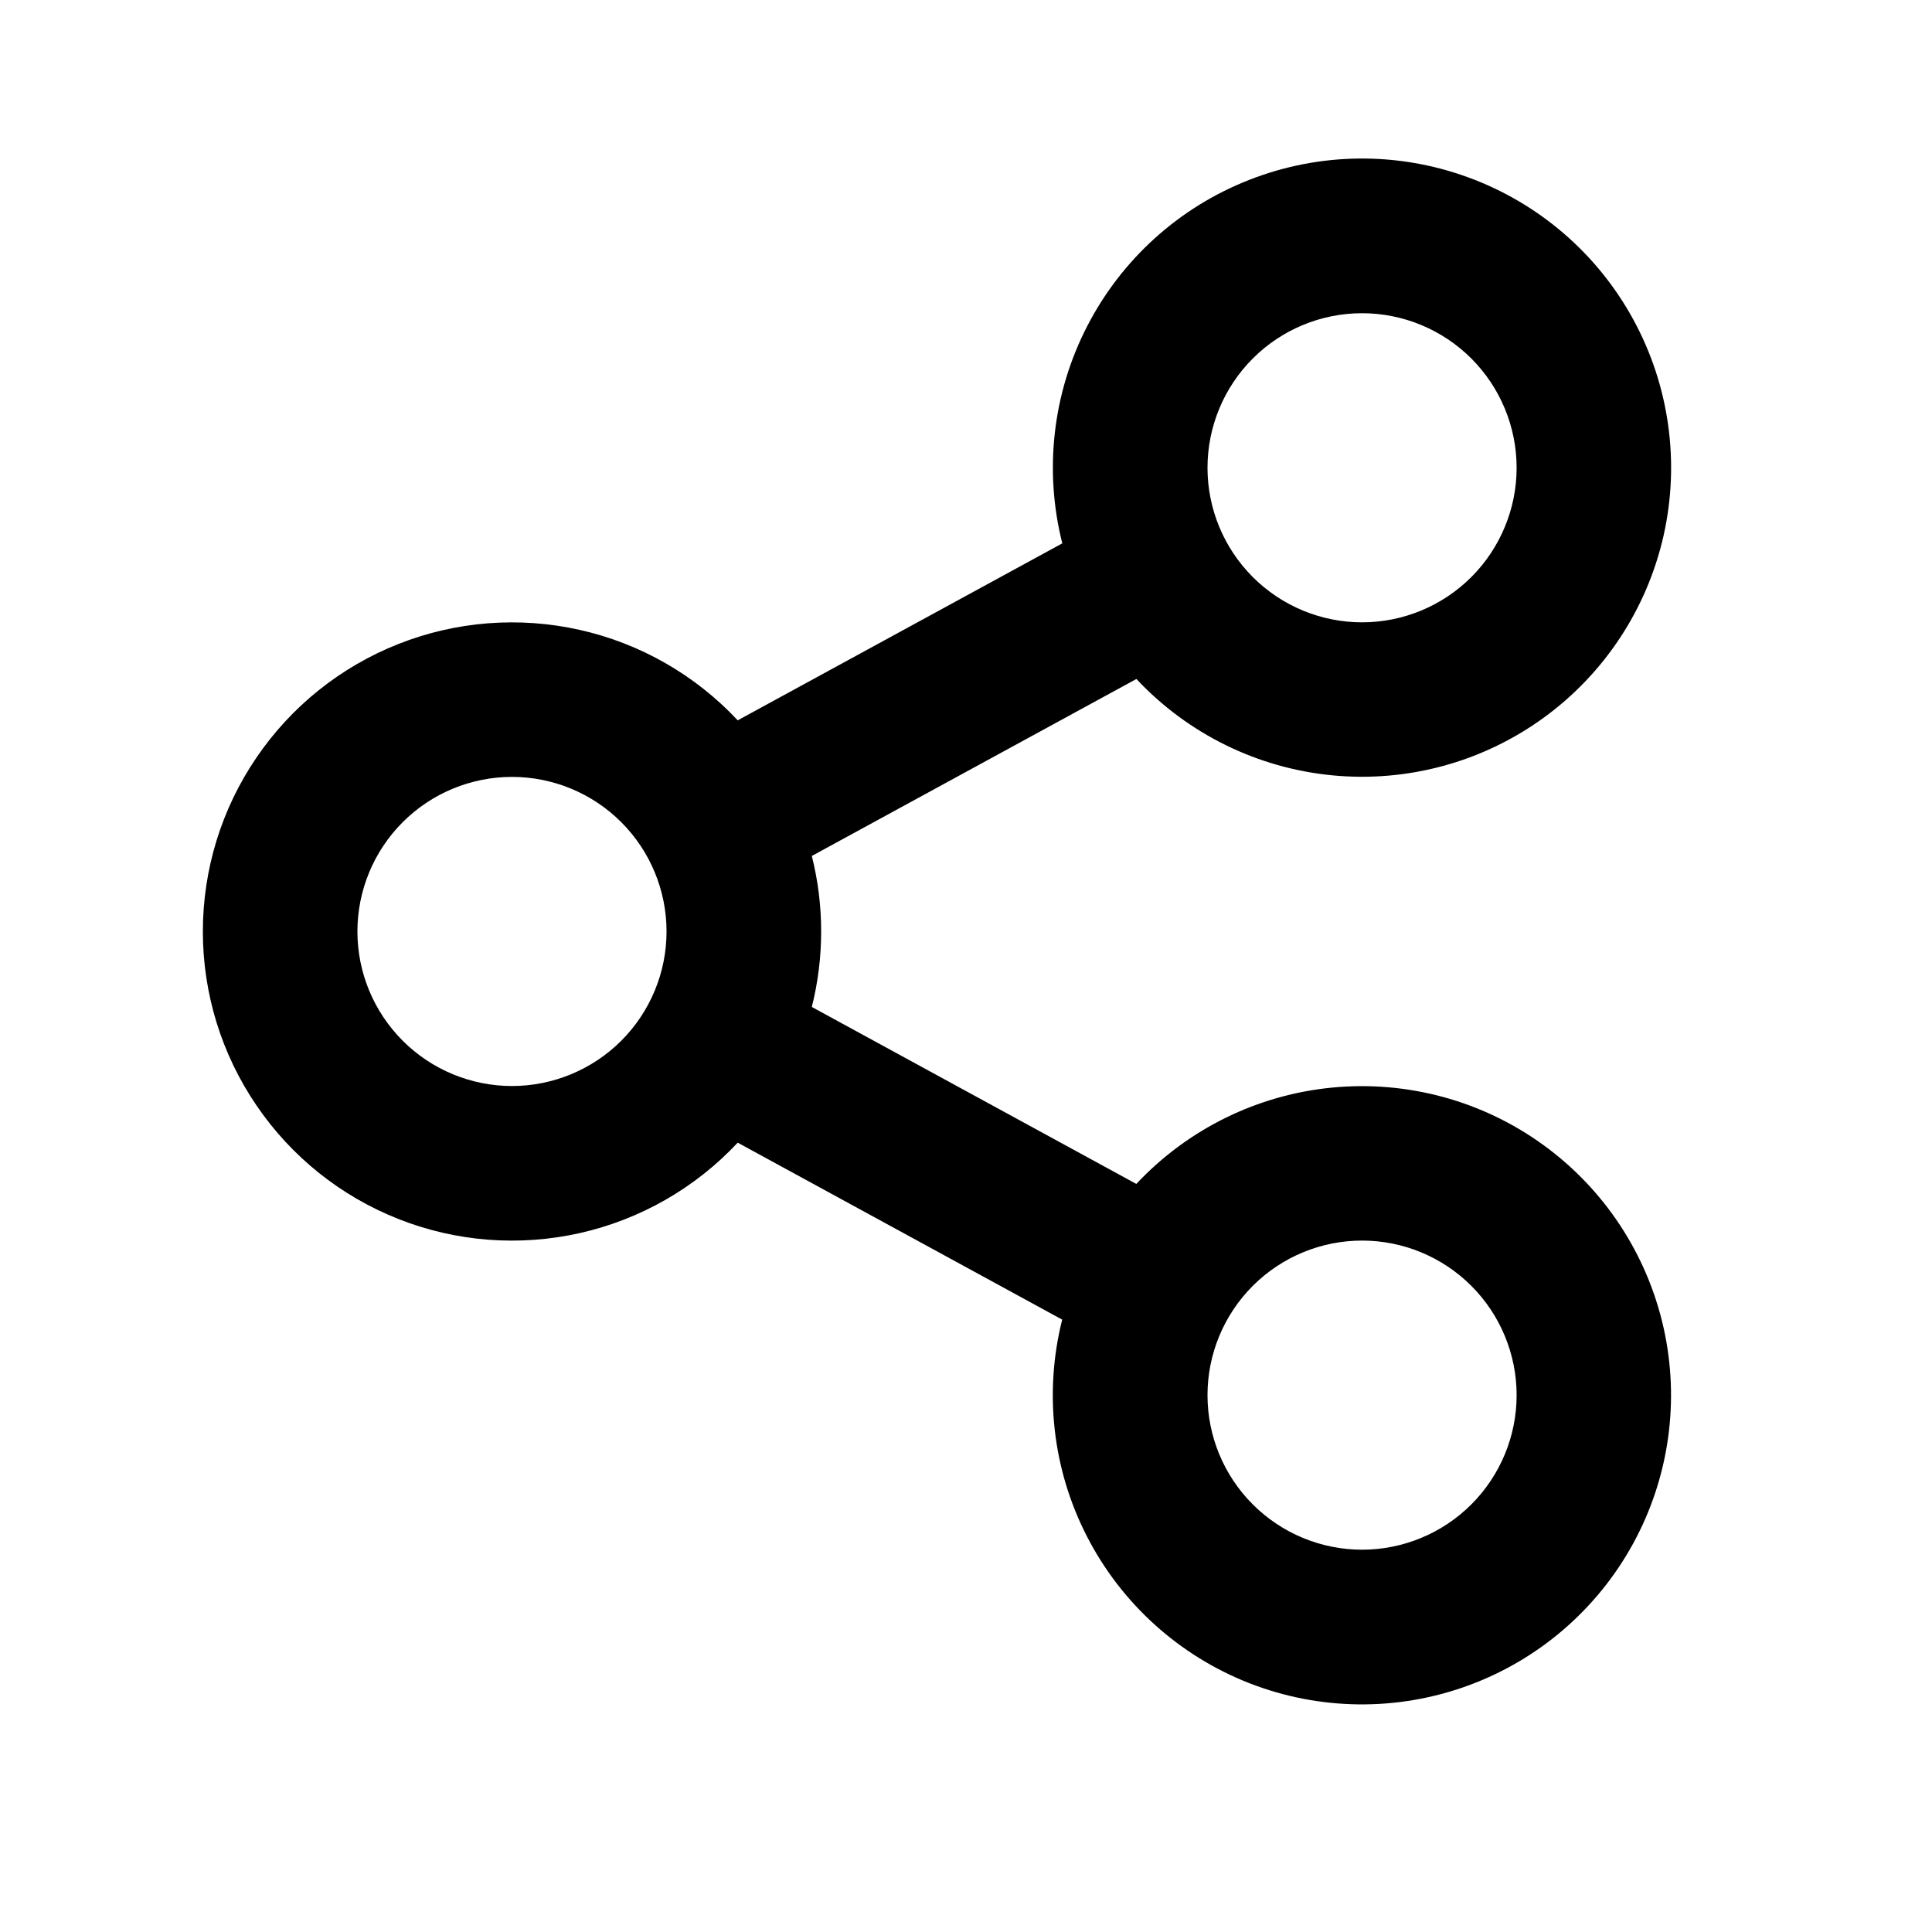
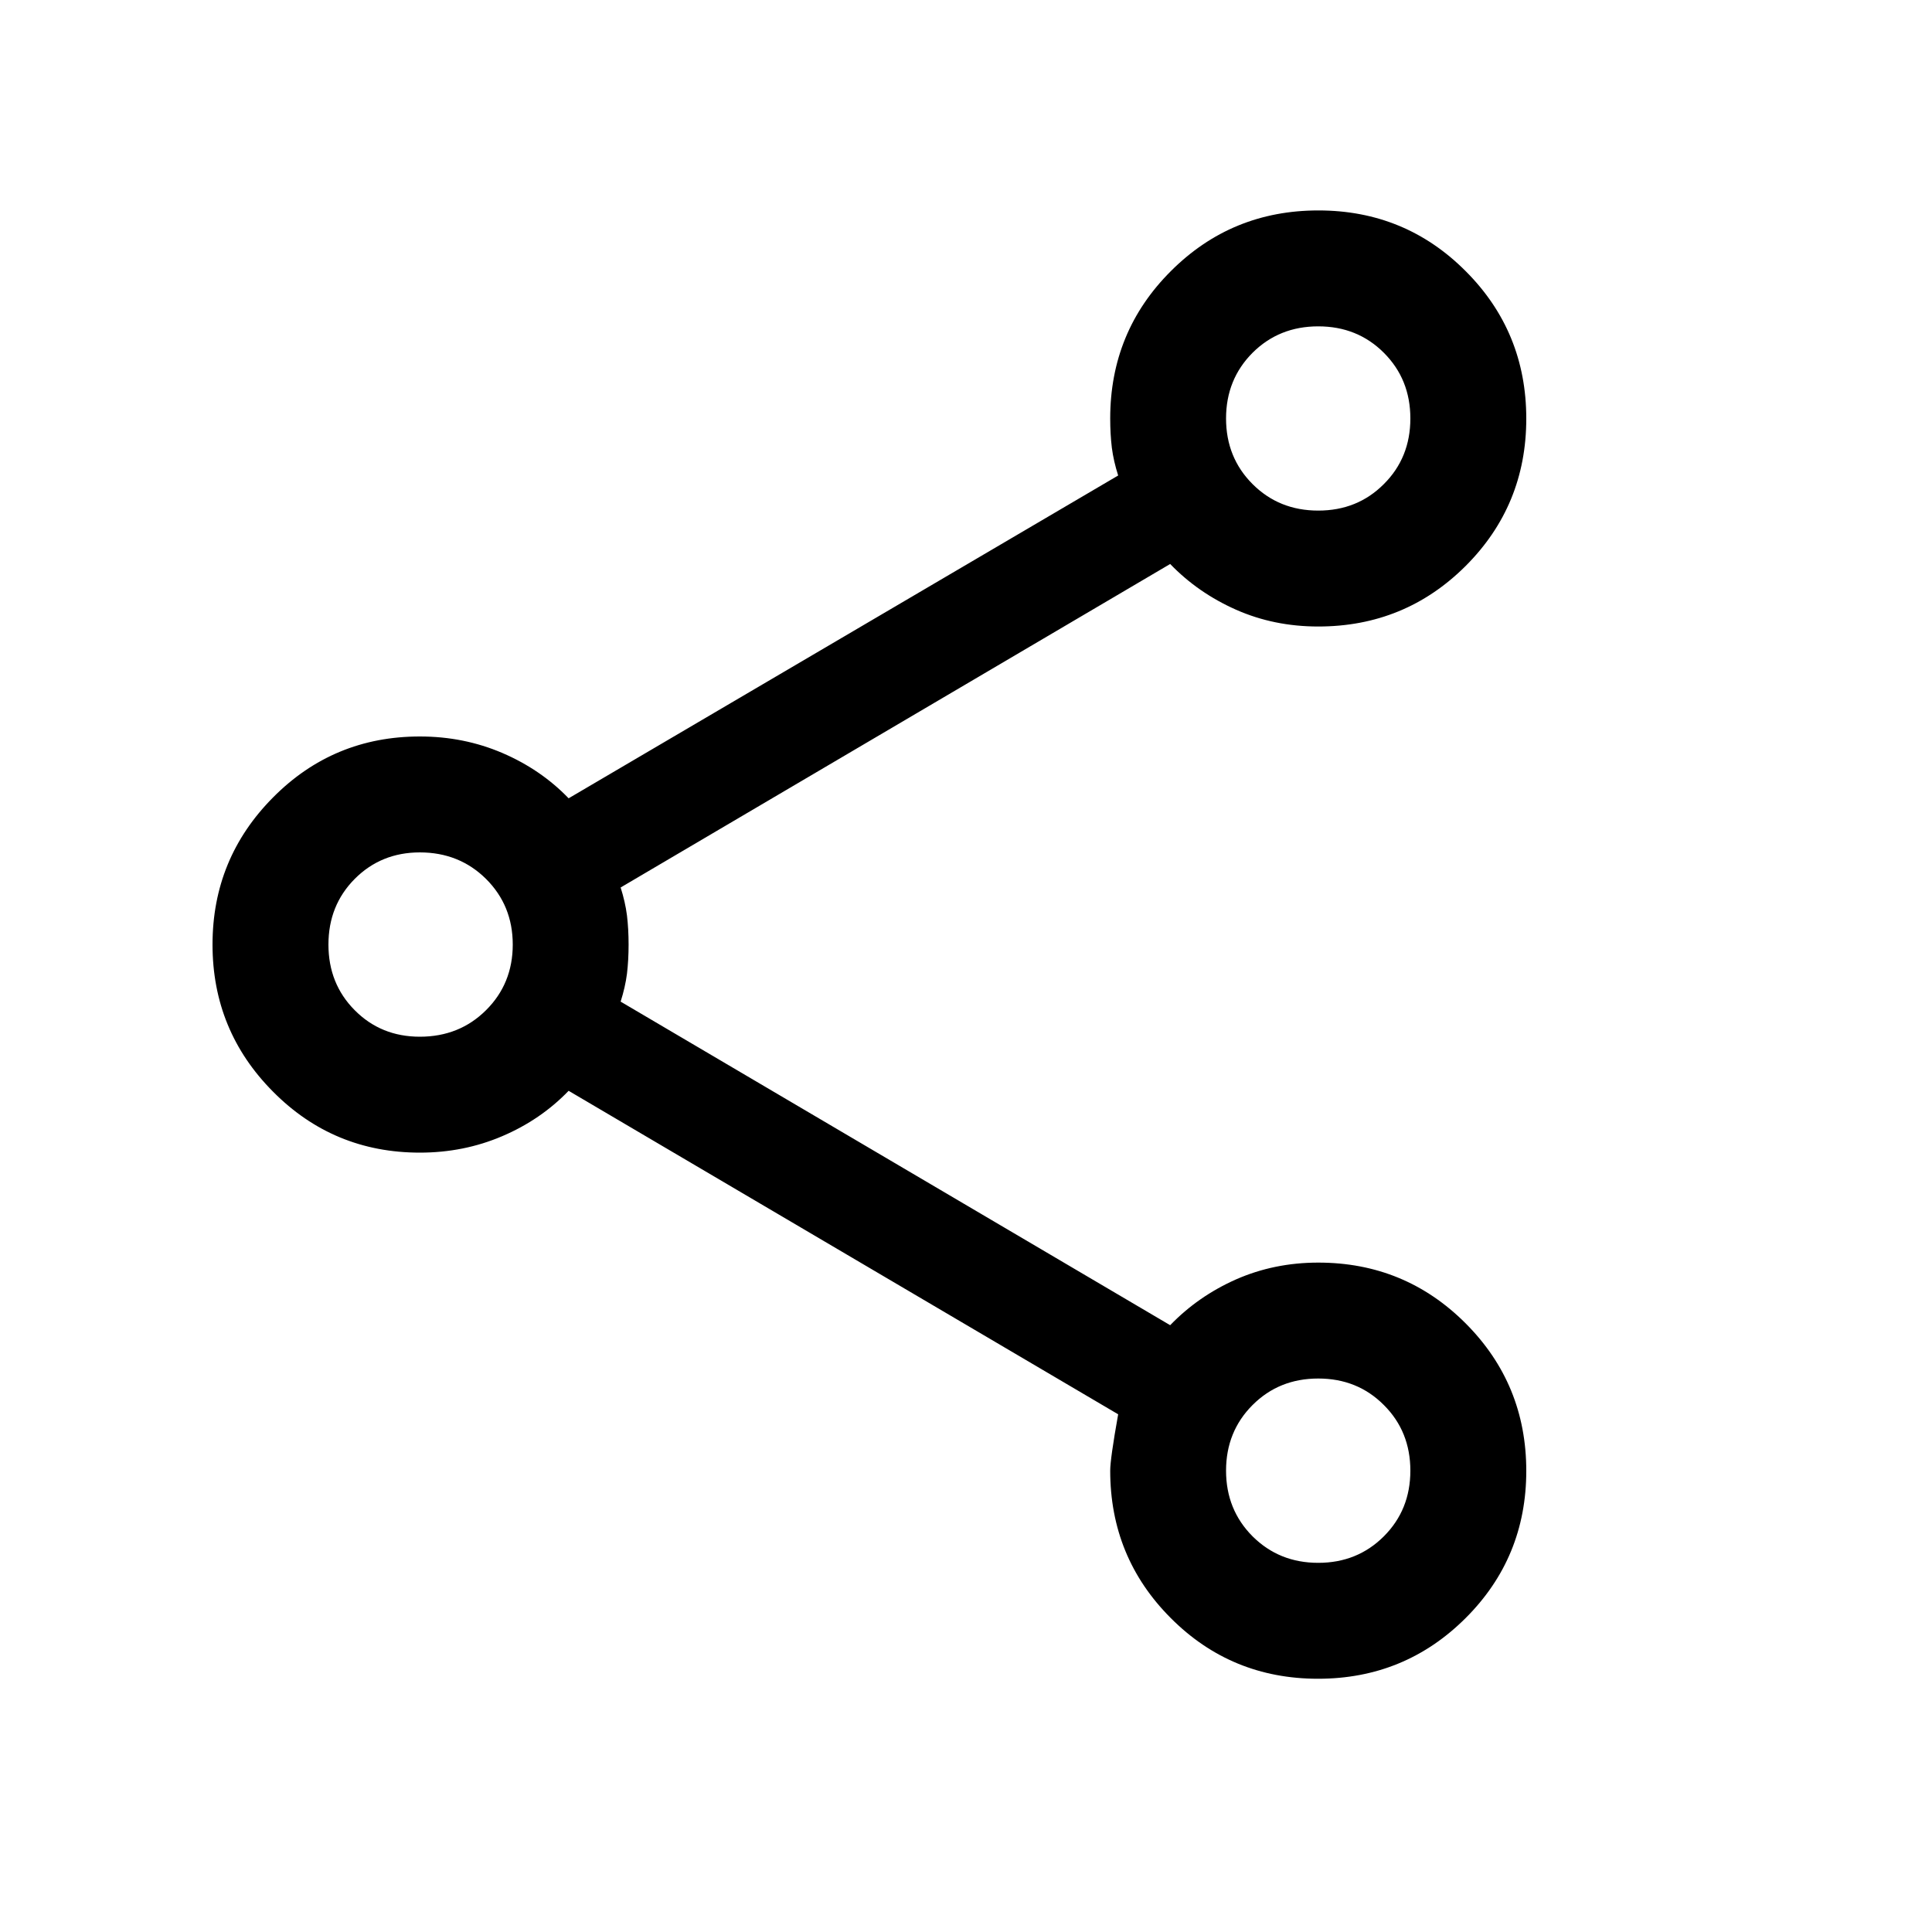
<svg xmlns="http://www.w3.org/2000/svg" width="25" height="25" viewBox="0 0 25 25" fill="none">
-   <path d="M13.745 17.076L9.546 14.786C8.998 15.372 8.286 15.78 7.503 15.956C6.72 16.132 5.902 16.069 5.156 15.774C4.409 15.479 3.769 14.967 3.318 14.303C2.866 13.64 2.625 12.856 2.625 12.054C2.625 11.251 2.866 10.467 3.318 9.804C3.769 9.14 4.409 8.628 5.156 8.333C5.902 8.038 6.72 7.975 7.503 8.151C8.286 8.327 8.998 8.735 9.546 9.321L13.746 7.031C13.508 6.087 13.621 5.089 14.067 4.223C14.512 3.357 15.257 2.683 16.164 2.328C17.07 1.972 18.075 1.959 18.99 2.292C19.905 2.624 20.668 3.279 21.134 4.133C21.601 4.988 21.74 5.983 21.526 6.933C21.311 7.882 20.758 8.721 19.969 9.292C19.18 9.863 18.211 10.126 17.242 10.033C16.273 9.94 15.371 9.497 14.705 8.786L10.505 11.076C10.666 11.717 10.666 12.389 10.505 13.03L14.704 15.32C15.37 14.61 16.271 14.166 17.241 14.073C18.21 13.98 19.18 14.243 19.968 14.814C20.757 15.385 21.31 16.224 21.525 17.174C21.739 18.123 21.6 19.119 21.133 19.973C20.666 20.827 19.904 21.482 18.989 21.814C18.074 22.147 17.069 22.134 16.163 21.779C15.256 21.423 14.511 20.749 14.066 19.883C13.62 19.017 13.507 18.019 13.745 17.075V17.076ZM6.625 14.053C7.155 14.053 7.664 13.842 8.039 13.467C8.414 13.092 8.625 12.584 8.625 12.053C8.625 11.523 8.414 11.014 8.039 10.639C7.664 10.264 7.155 10.053 6.625 10.053C6.095 10.053 5.586 10.264 5.211 10.639C4.836 11.014 4.625 11.523 4.625 12.053C4.625 12.584 4.836 13.092 5.211 13.467C5.586 13.842 6.095 14.053 6.625 14.053ZM17.625 8.053C18.155 8.053 18.664 7.842 19.039 7.467C19.414 7.092 19.625 6.583 19.625 6.053C19.625 5.523 19.414 5.014 19.039 4.639C18.664 4.264 18.155 4.053 17.625 4.053C17.095 4.053 16.586 4.264 16.211 4.639C15.836 5.014 15.625 5.523 15.625 6.053C15.625 6.583 15.836 7.092 16.211 7.467C16.586 7.842 17.095 8.053 17.625 8.053ZM17.625 20.053C18.155 20.053 18.664 19.842 19.039 19.467C19.414 19.092 19.625 18.584 19.625 18.053C19.625 17.523 19.414 17.014 19.039 16.639C18.664 16.264 18.155 16.053 17.625 16.053C17.095 16.053 16.586 16.264 16.211 16.639C15.836 17.014 15.625 17.523 15.625 18.053C15.625 18.584 15.836 19.092 16.211 19.467C16.586 19.842 17.095 20.053 17.625 20.053Z" fill="currentColor" />
+   <mask id="mask0_7427_33463" style="mask-type:alpha" maskUnits="userSpaceOnUse" x="0" y="0" width="25" height="25">
+     <rect x="0.25" y="0.223" width="24" height="24" fill="#D9D9D9" />
+   </mask>
+   <g mask="url(#mask0_7427_33463)">
+     <path d="M17.055 21.723C16.307 21.723 15.671 21.461 15.149 20.937C14.627 20.414 14.366 19.778 14.366 19.03C14.366 18.93 14.4 18.687 14.469 18.301L7.358 14.115C7.117 14.365 6.83 14.561 6.499 14.702C6.167 14.844 5.812 14.915 5.433 14.915C4.688 14.915 4.054 14.652 3.533 14.126C3.011 13.601 2.75 12.966 2.75 12.223C2.75 11.479 3.011 10.845 3.533 10.319C4.054 9.793 4.688 9.53 5.433 9.53C5.812 9.53 6.167 9.601 6.499 9.743C6.83 9.885 7.117 10.08 7.358 10.33L14.469 6.153C14.43 6.03 14.402 5.91 14.387 5.792C14.373 5.674 14.366 5.548 14.366 5.415C14.366 4.667 14.627 4.031 15.151 3.508C15.675 2.984 16.311 2.723 17.06 2.723C17.808 2.723 18.444 2.985 18.966 3.509C19.489 4.032 19.75 4.669 19.75 5.417C19.75 6.166 19.488 6.801 18.965 7.324C18.441 7.846 17.806 8.107 17.058 8.107C16.677 8.107 16.323 8.035 15.995 7.89C15.668 7.745 15.383 7.548 15.142 7.298L8.031 11.484C8.07 11.607 8.098 11.728 8.113 11.846C8.127 11.964 8.134 12.089 8.134 12.223C8.134 12.356 8.127 12.482 8.113 12.6C8.098 12.717 8.07 12.838 8.031 12.961L15.142 17.148C15.383 16.898 15.668 16.7 15.995 16.555C16.323 16.411 16.677 16.338 17.058 16.338C17.806 16.338 18.441 16.6 18.965 17.124C19.488 17.648 19.75 18.284 19.75 19.033C19.75 19.781 19.488 20.417 18.964 20.939C18.44 21.461 17.804 21.723 17.055 21.723ZM17.058 20.223C17.396 20.223 17.679 20.108 17.907 19.88C18.136 19.651 18.25 19.368 18.25 19.03C18.25 18.693 18.136 18.409 17.907 18.181C17.679 17.952 17.396 17.838 17.058 17.838C16.72 17.838 16.437 17.952 16.208 18.181C15.98 18.409 15.865 18.693 15.865 19.03C15.865 19.368 15.98 19.651 16.208 19.88C16.437 20.108 16.72 20.223 17.058 20.223ZM5.433 13.415C5.773 13.415 6.059 13.301 6.289 13.072C6.519 12.844 6.635 12.56 6.635 12.223C6.635 11.885 6.519 11.602 6.289 11.373C6.059 11.145 5.773 11.03 5.433 11.03C5.098 11.03 4.817 11.145 4.59 11.373C4.363 11.602 4.25 11.885 4.25 12.223C4.25 12.56 4.363 12.844 4.59 13.072C4.817 13.301 5.098 13.415 5.433 13.415ZM17.058 6.607C17.396 6.607 17.679 6.493 17.907 6.264C18.136 6.036 18.25 5.753 18.25 5.415C18.25 5.077 18.136 4.794 17.907 4.565C17.679 4.337 17.396 4.223 17.058 4.223C16.72 4.223 16.437 4.337 16.208 4.565C15.98 4.794 15.865 5.077 15.865 5.415C15.865 5.753 15.98 6.036 16.208 6.264C16.437 6.493 16.72 6.607 17.058 6.607Z" fill="currentColor" />
+   </g>
</svg>
